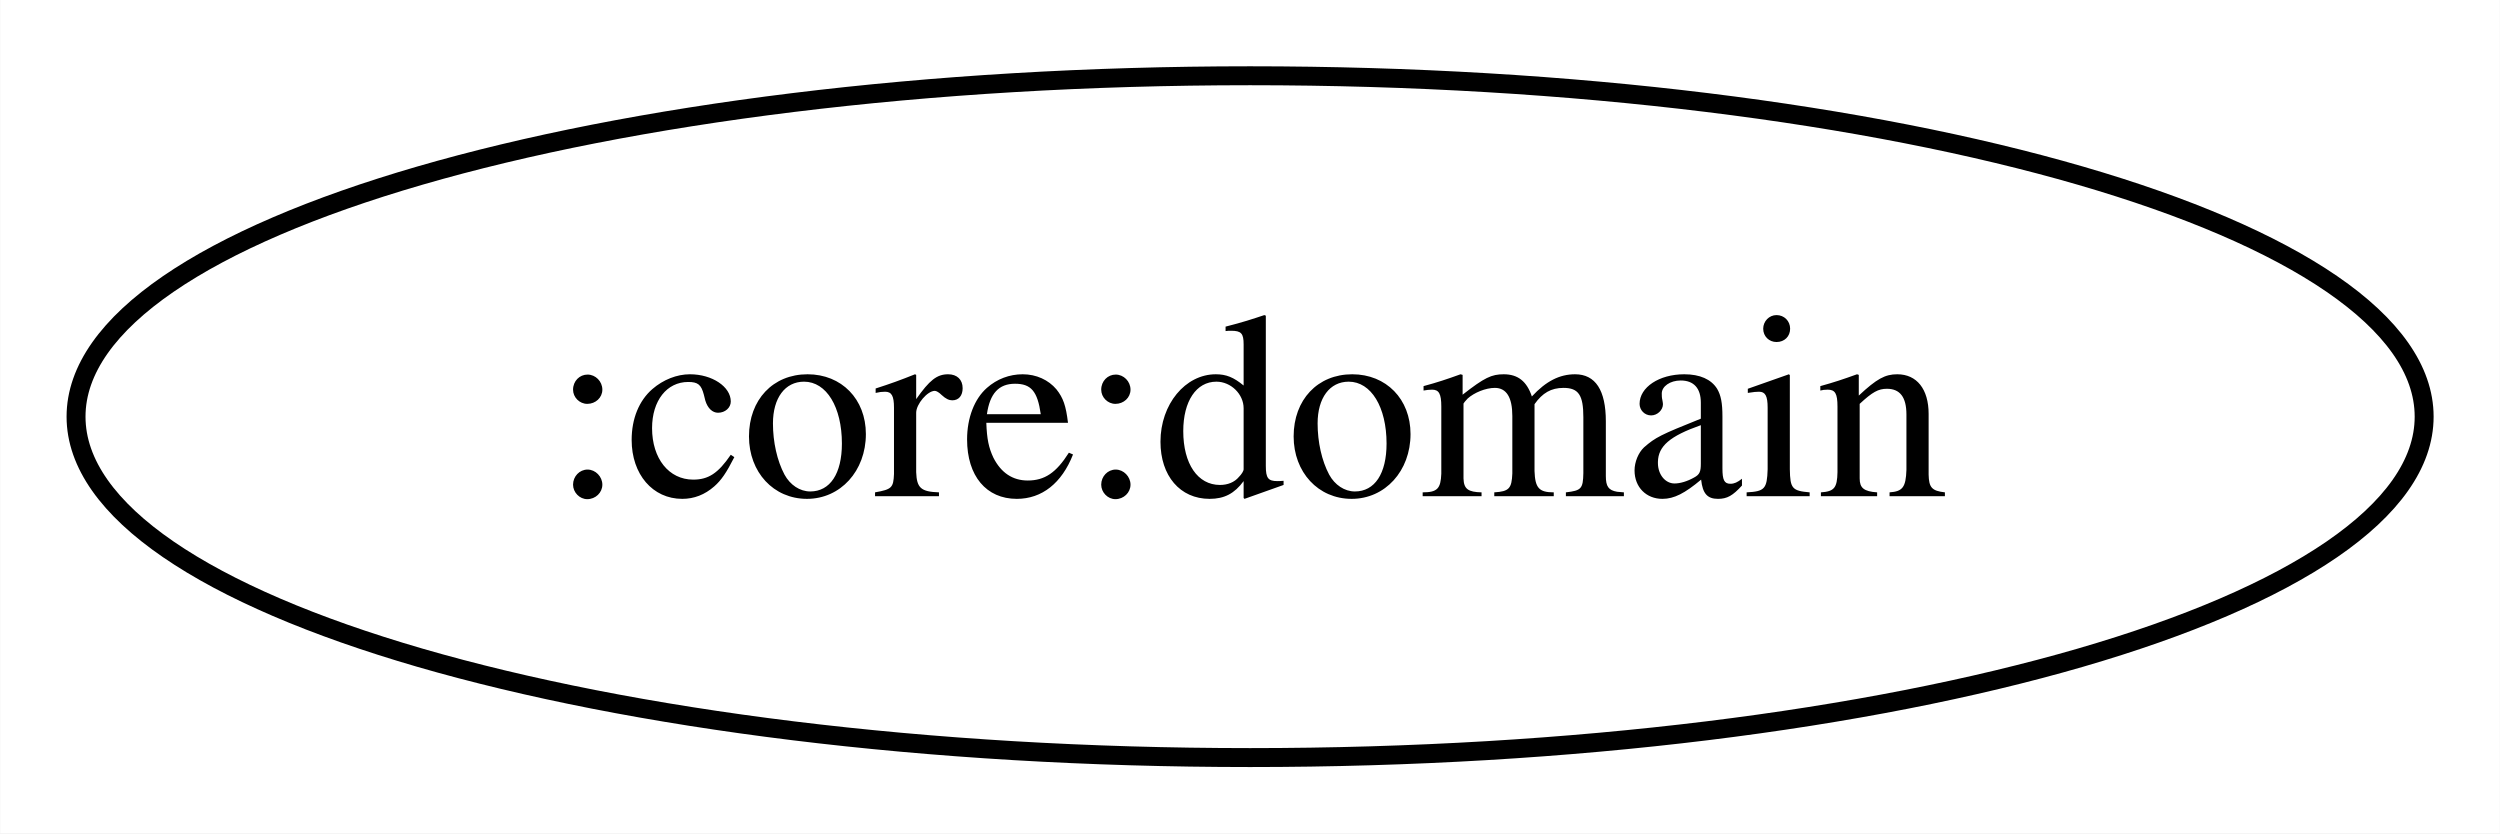
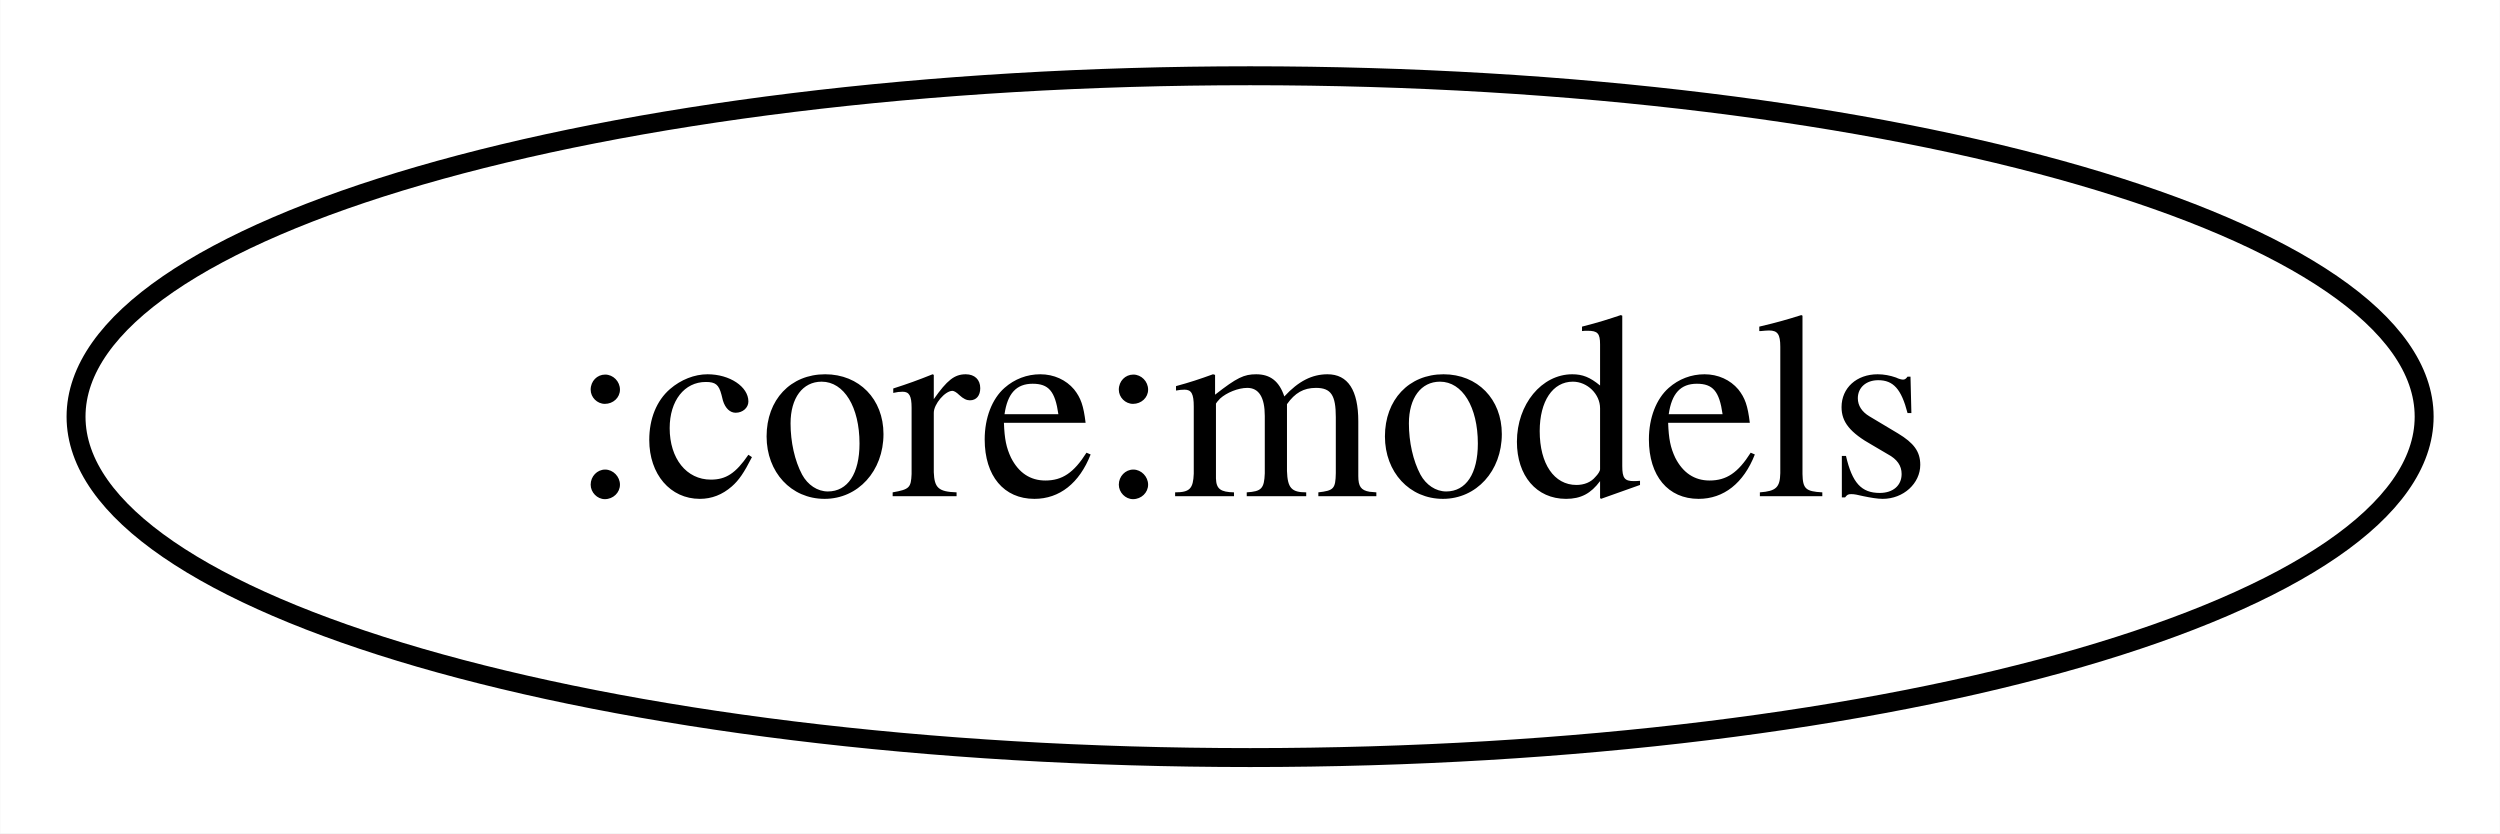
<svg xmlns="http://www.w3.org/2000/svg" width="132pt" height="44pt" viewBox="0.00 0.00 131.97 44.00">
  <g id="graph0" class="graph" transform="scale(1 1) rotate(0) translate(4 40)">
    <polygon fill="white" stroke="none" points="-4,4 -4,-40 127.97,-40 127.97,4 -4,4" />
    <g id="node1" class="node">
      <ellipse fill="none" stroke="black" cx="61.99" cy="-18" rx="61.99" ry="18" />
-       <text text-anchor="middle" x="61.99" y="-13.8" font-family="Times,serif" font-size="14.00">:core:domain</text>
+       <text text-anchor="middle" x="61.99" y="-13.8" font-family="Times,serif" font-size="14.00">:core:models</text>
    </g>
  </g>
</svg>
